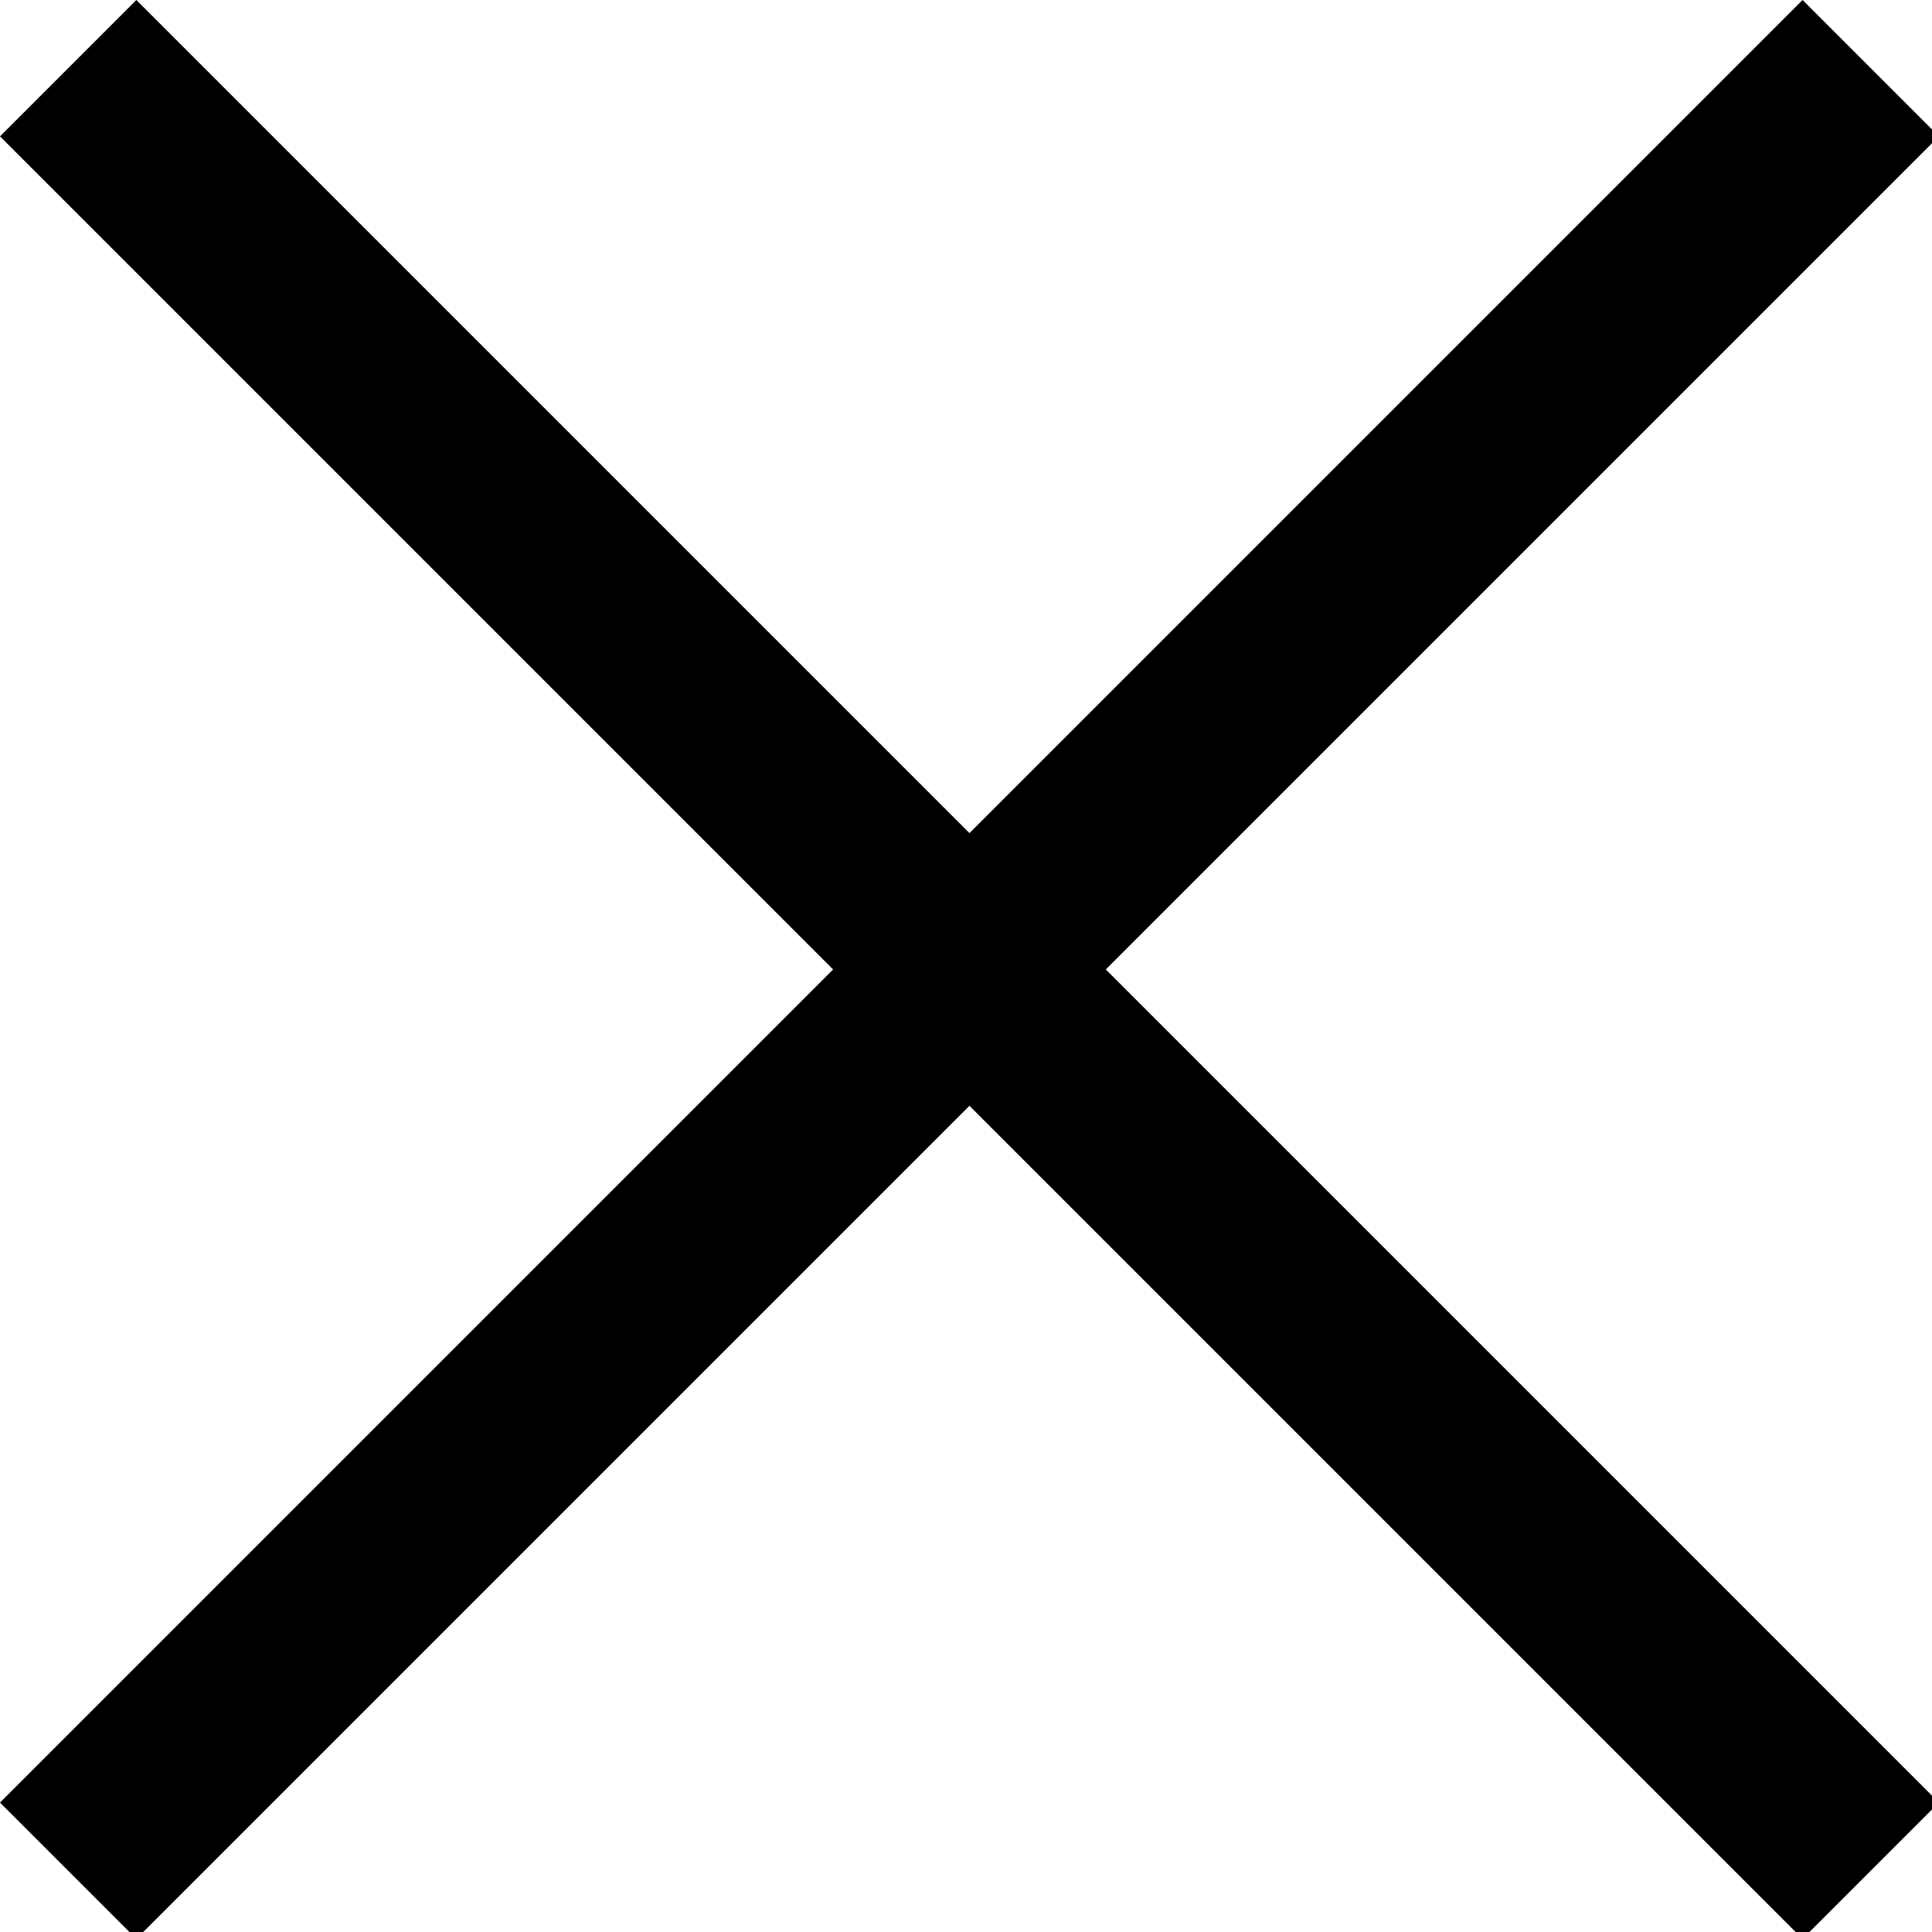
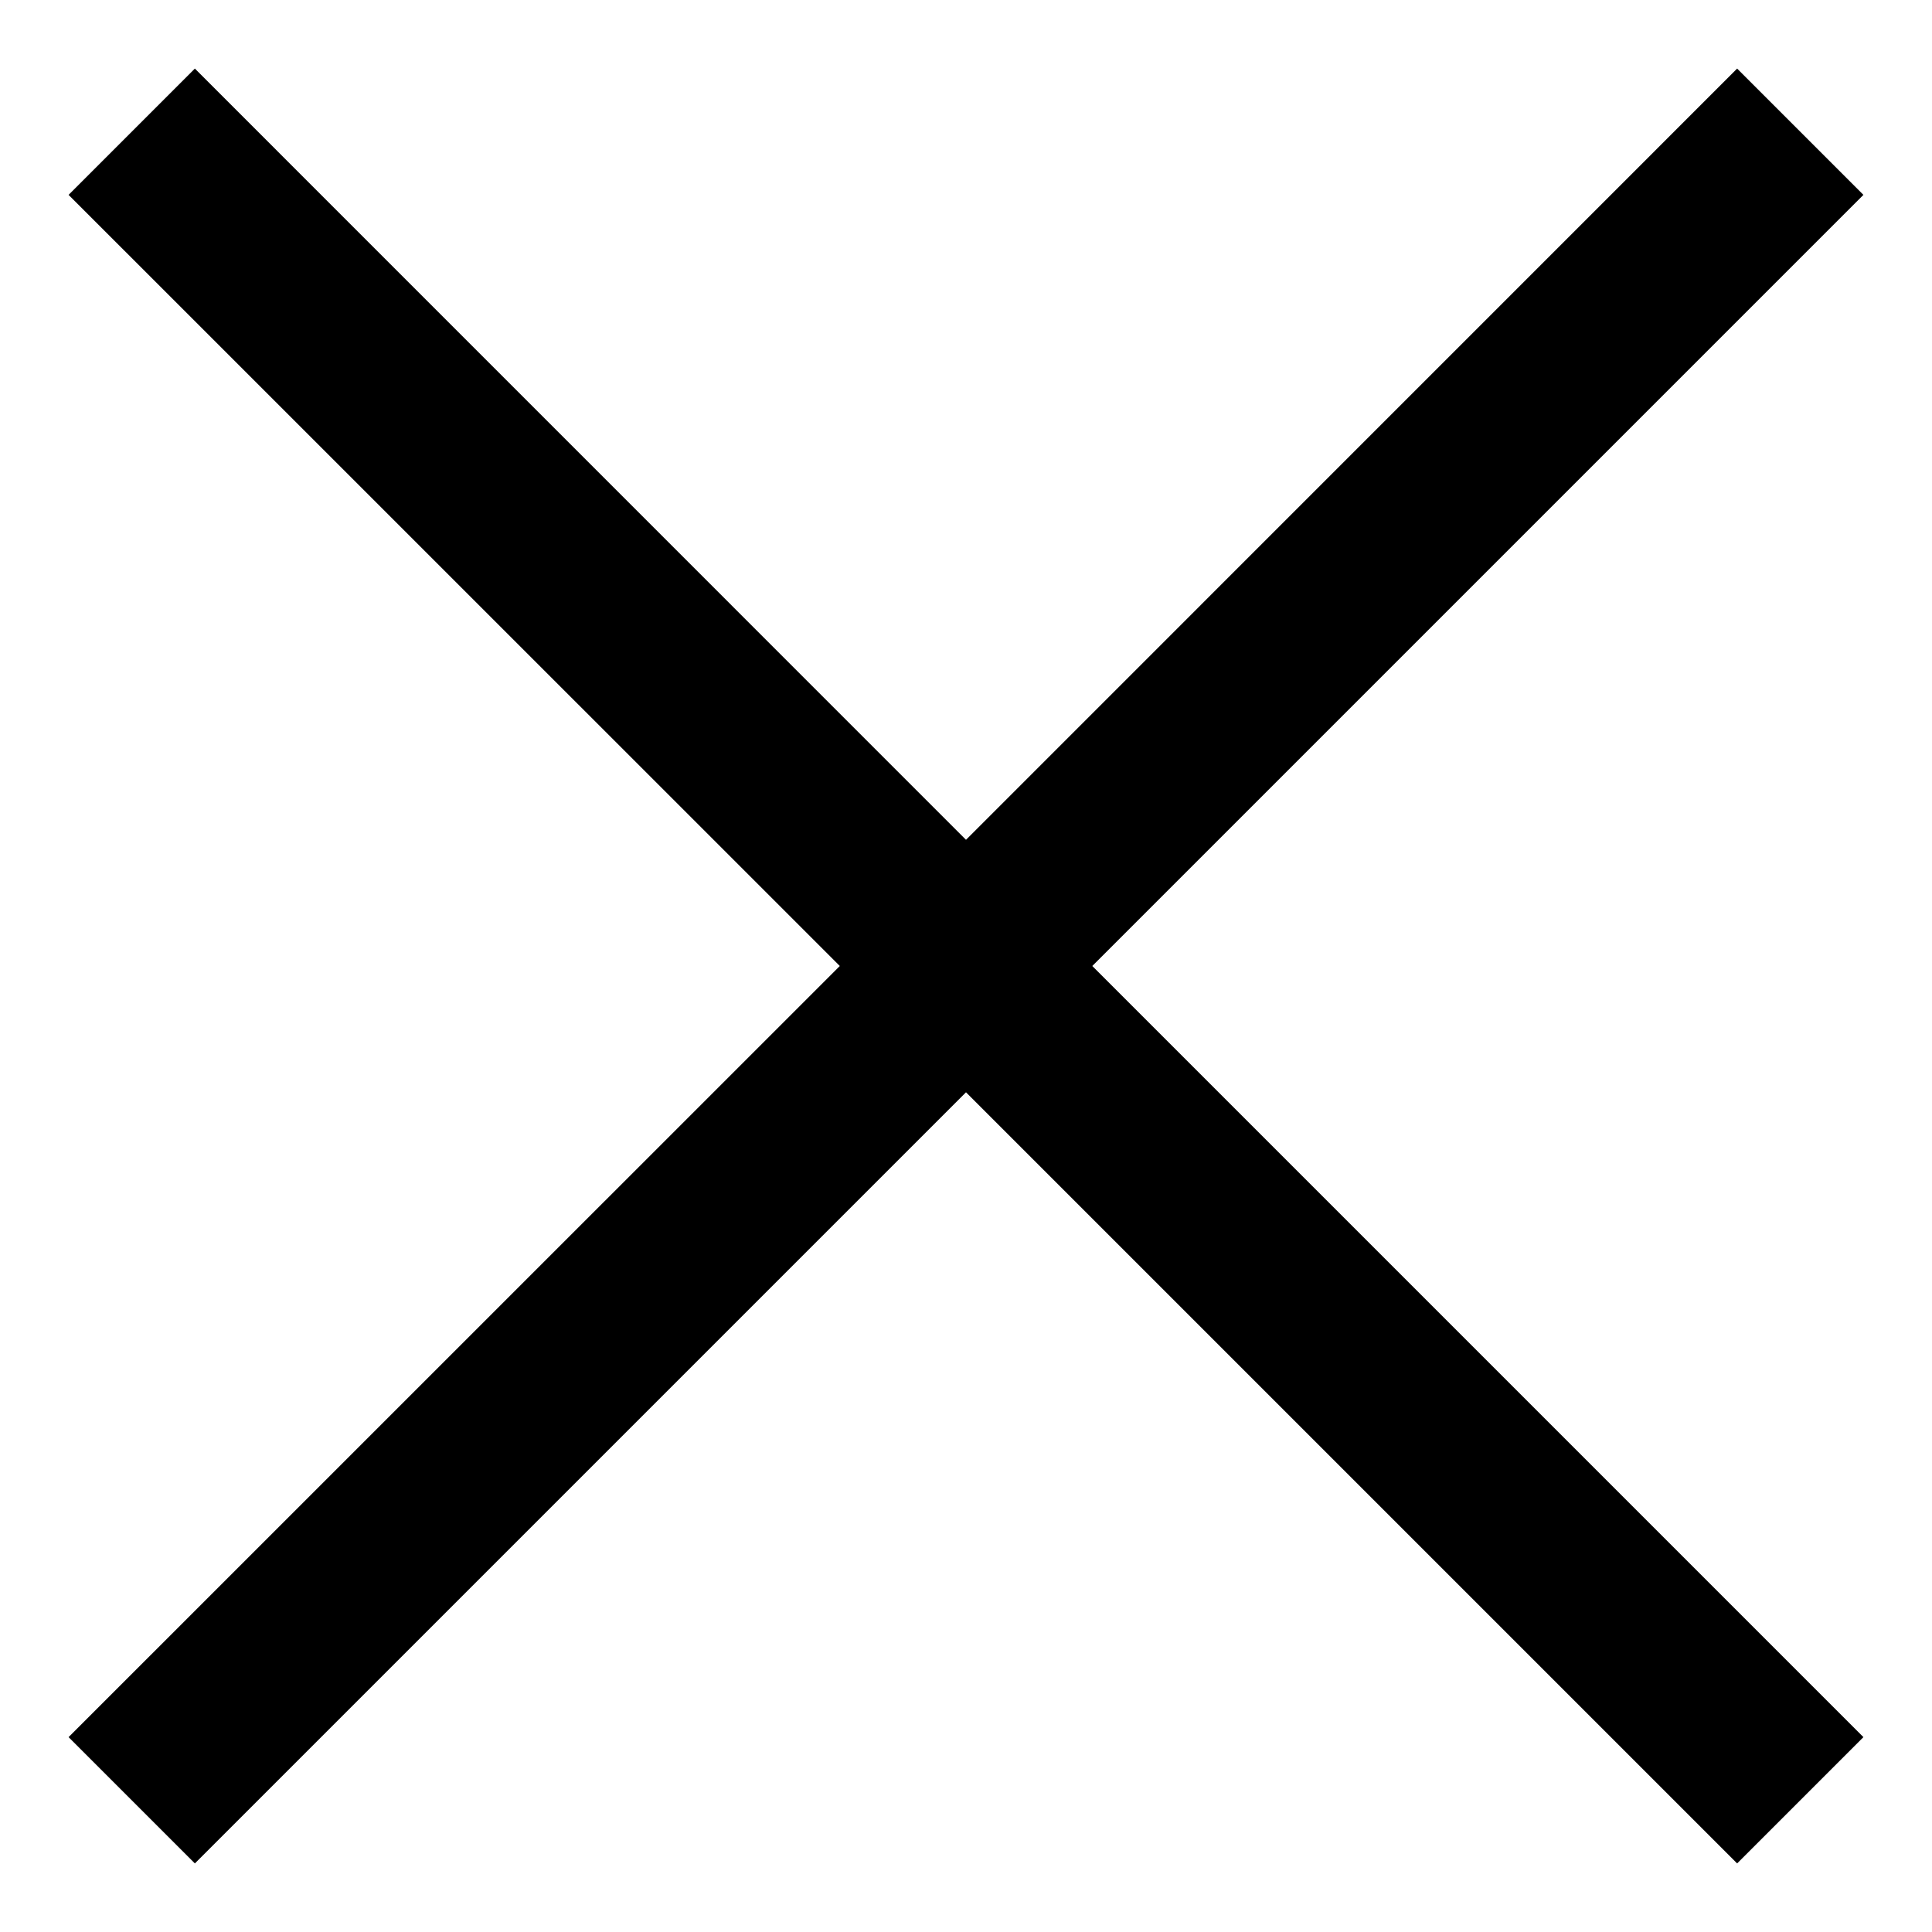
- <svg xmlns="http://www.w3.org/2000/svg" width="14px" height="14px" viewBox="0 0 14 14" version="1.1">
-   <g id="UI-Elements" stroke="none" stroke-width="1" fill="none" fill-rule="evenodd">
-     <g id="[UI]-Icons" transform="translate(-591, -446)">
-       <g id="times-solid" transform="translate(587, 442)">
-         <polygon id="Path" fill="#000000" fill-rule="nonzero" points="4.988 4 4 4.988 10.037 11.025 4 17.062 4.988 18.05 11.025 12.013 17.062 18.05 18.05 17.062 12.013 11.025 18.05 4.988 17.062 4 11.025 10.037" />
-         <polygon id="Path" points="0 0 22 0 22 22 0 22" />
-       </g>
-     </g>
-   </g>
+ <svg xmlns="http://www.w3.org/2000/svg" width="22" height="22" viewBox="0 0 22 22">
+   <polygon points="2.219 .781 .781 2.219 9.563 11 .781 19.781 2.219 21.219 11 12.438 19.781 21.219 21.219 19.781 12.438 11 21.219 2.219 19.781 .781 11 9.563" />
</svg>
